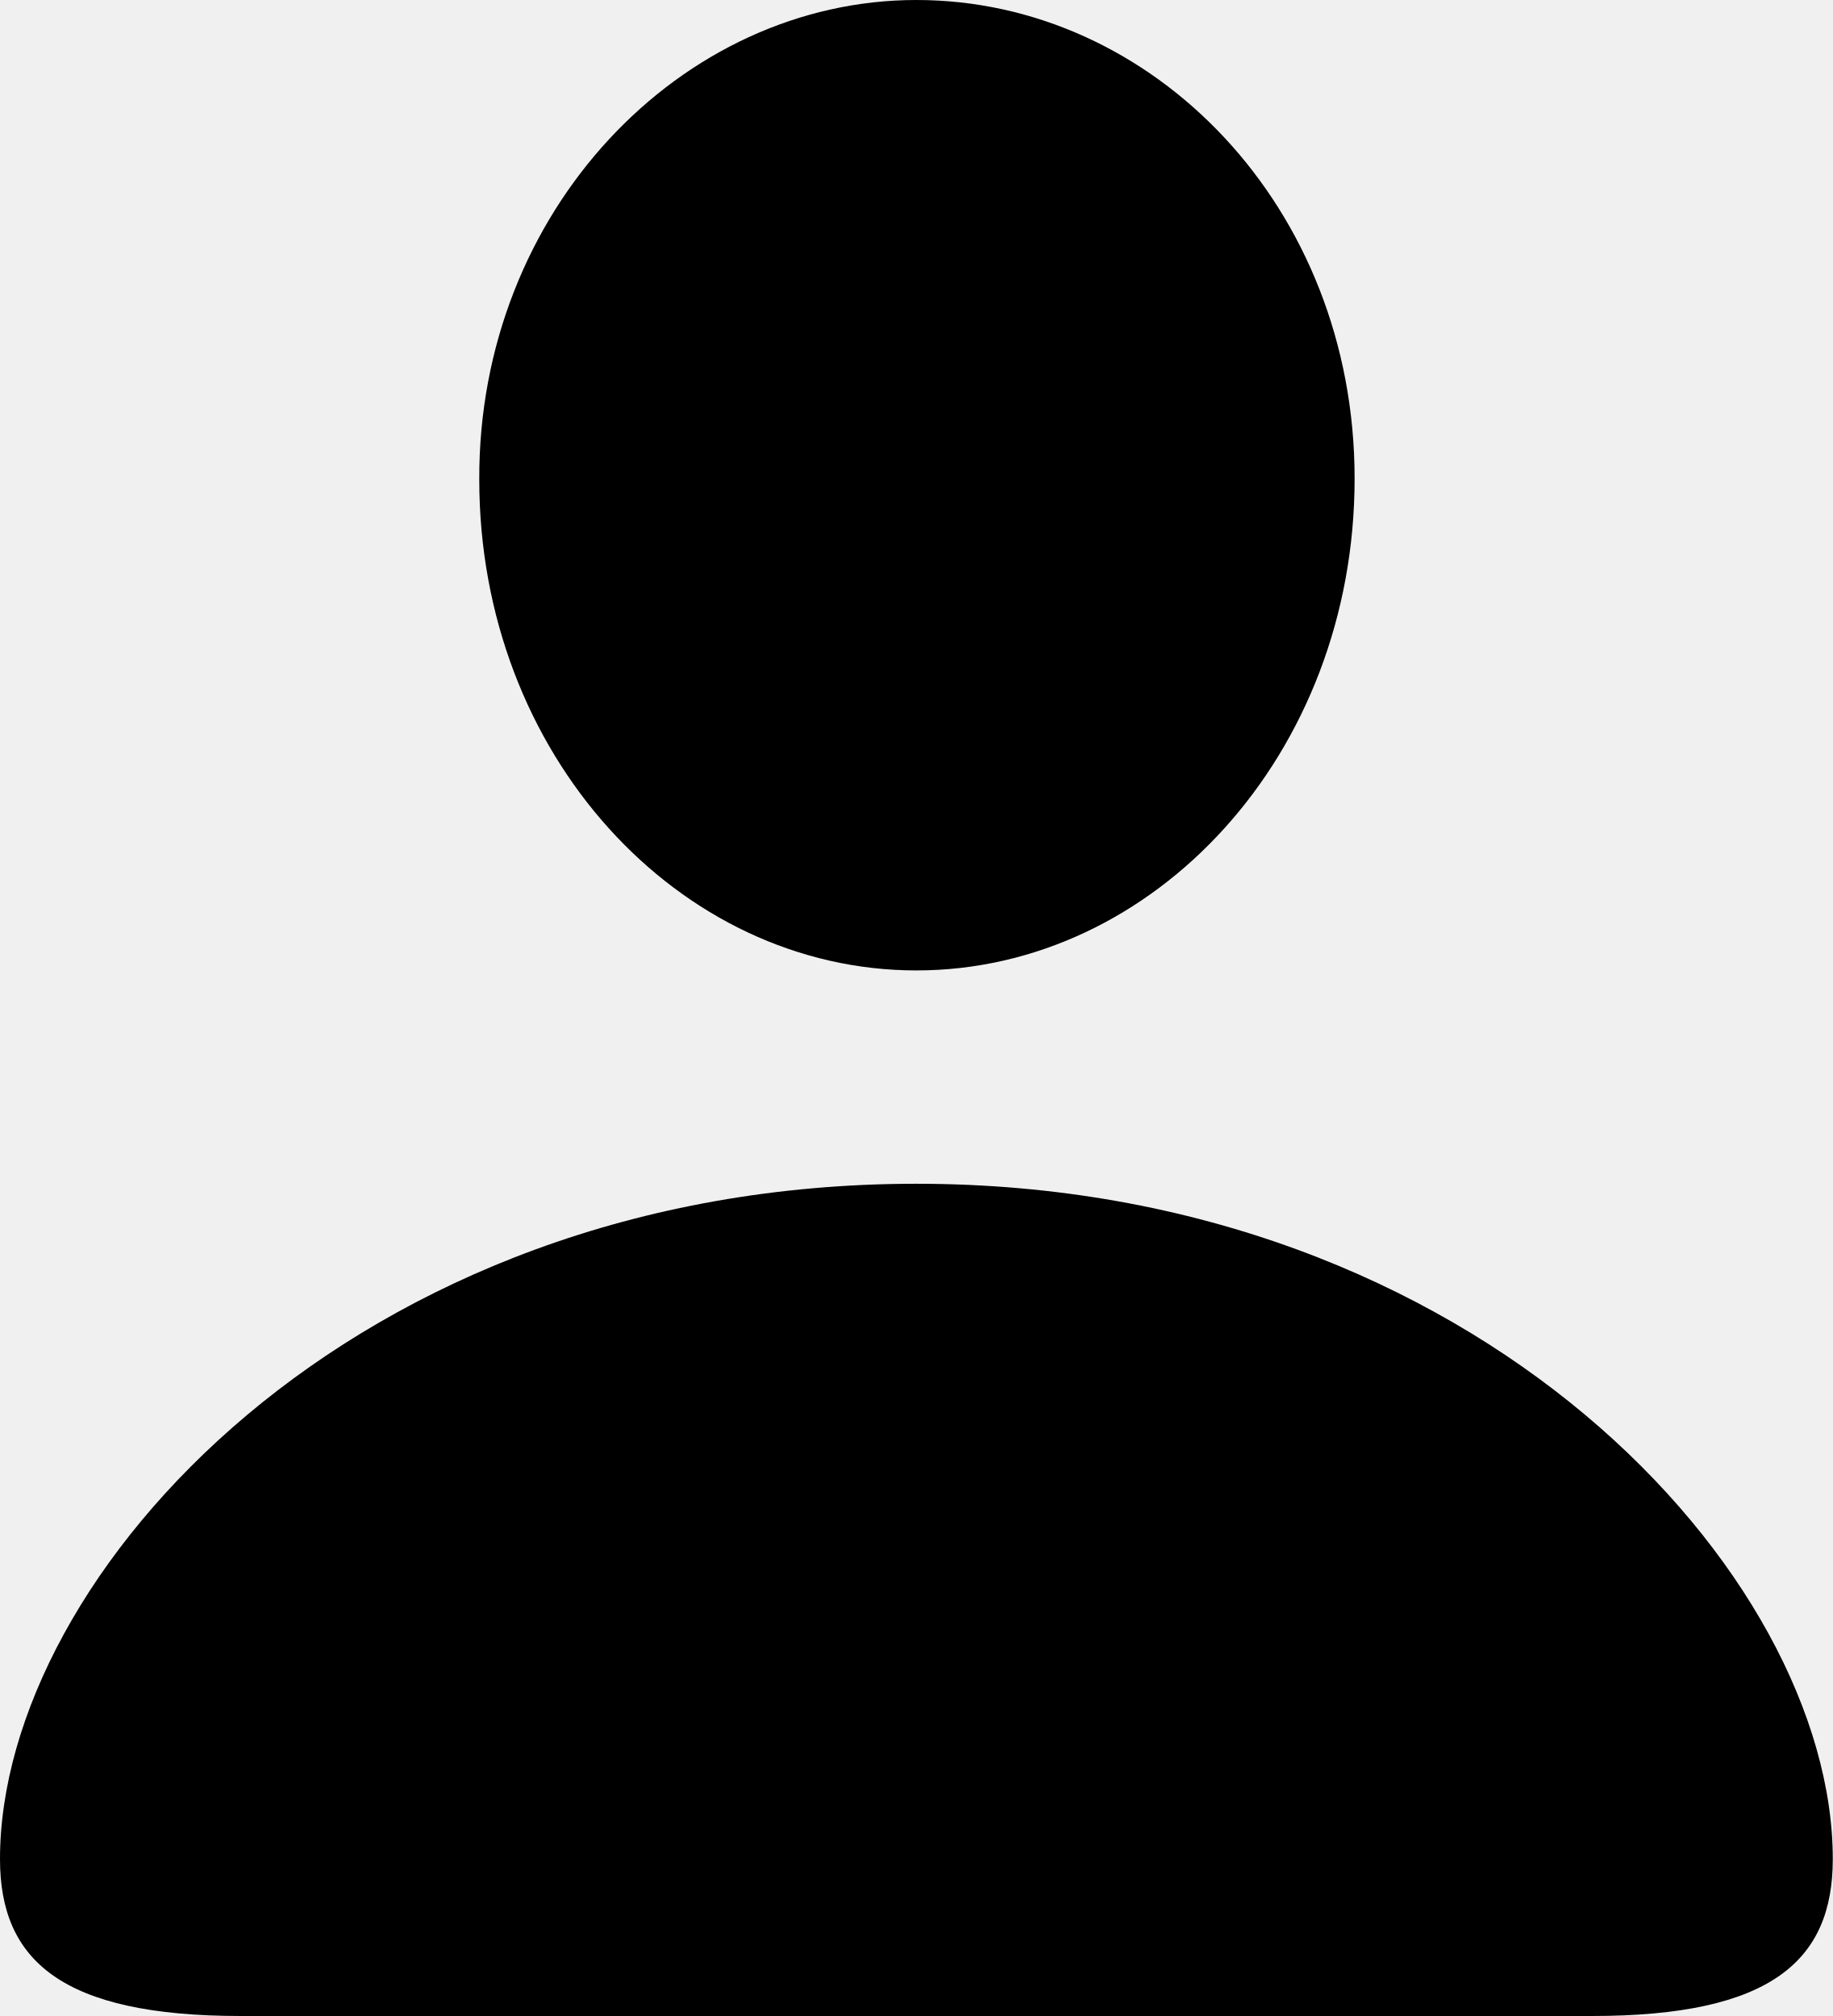
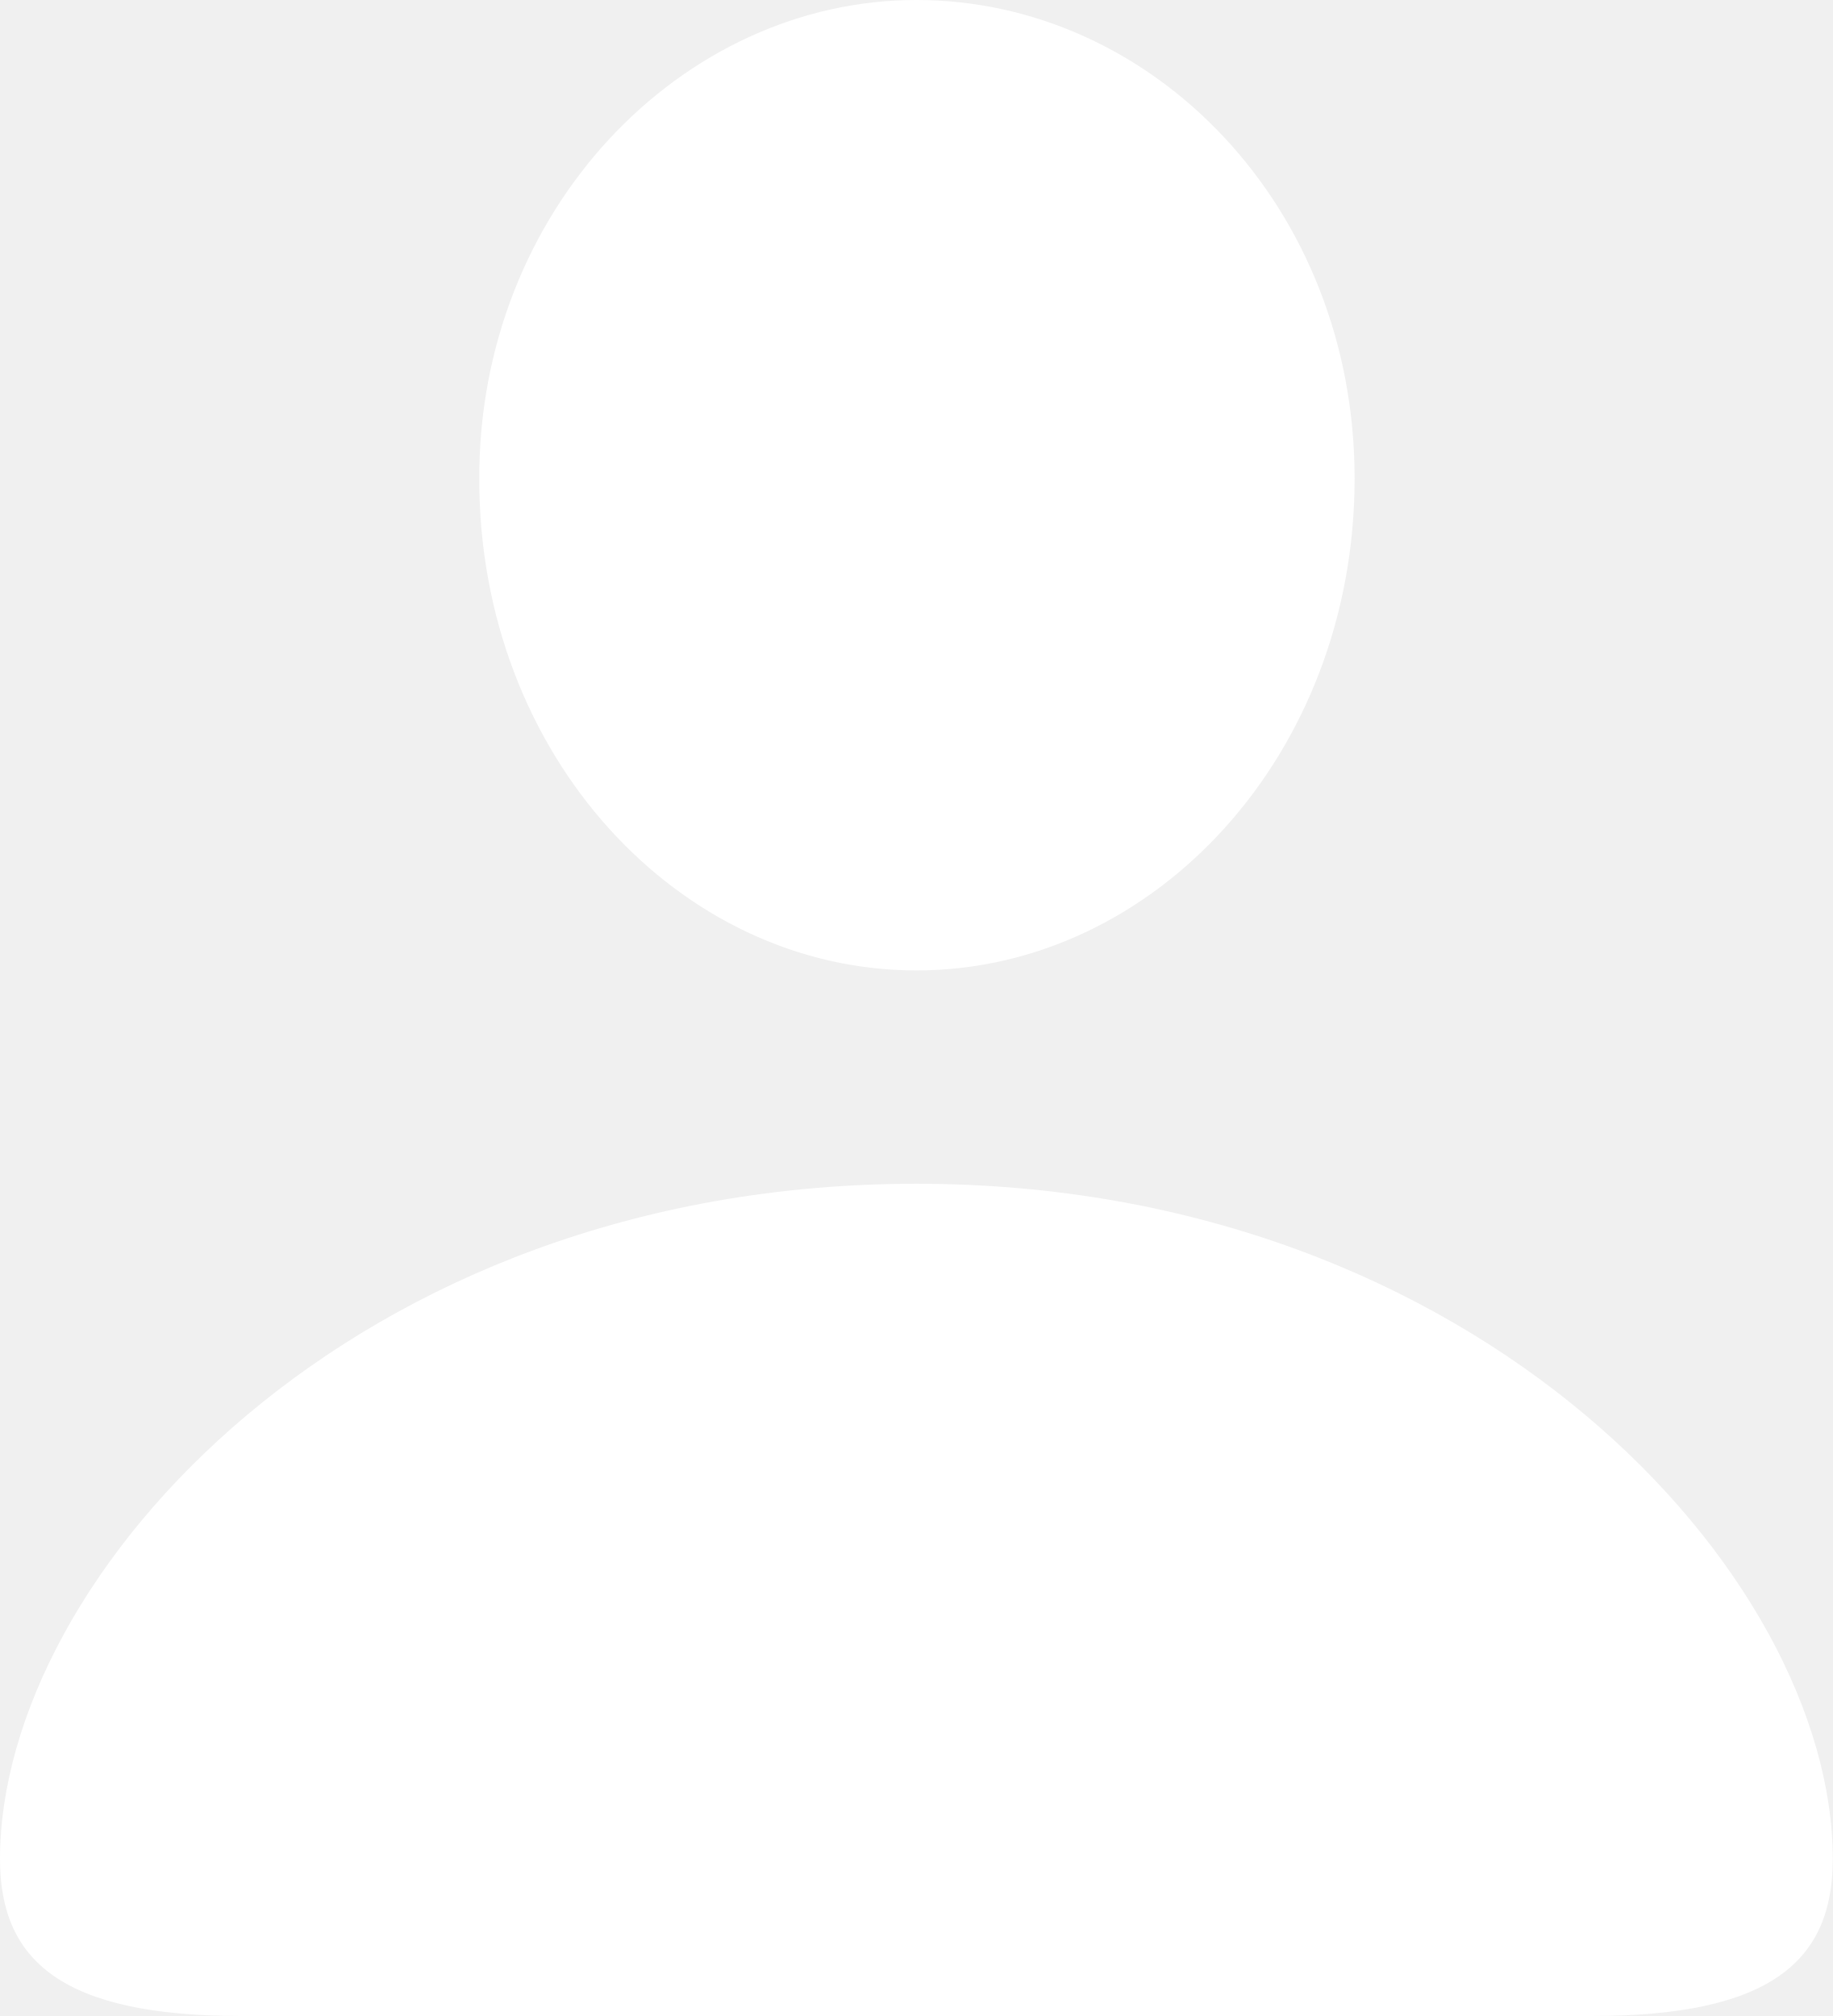
- <svg xmlns="http://www.w3.org/2000/svg" height="11" viewBox="0 0 10 11" width="10" fill="#000" fill-rule="nonzero" role="presentation" class="web-navigation__auth-button-icon icon-button__icon icon-button__icon--before">
+ <svg xmlns="http://www.w3.org/2000/svg" height="11" viewBox="0 0 10 11" width="10" fill="#fff" fill-rule="nonzero" role="presentation" class="web-navigation__auth-button-icon icon-button__icon icon-button__icon--before">
  <g>
    <path d="M5 5.295c-1.296 0-2.385-1.176-2.385-2.678-.006-1.465 1.101-2.617 2.385-2.617 1.29 0 2.391 1.128 2.391 2.611 0 1.508-1.095 2.684-2.391 2.684zM1.314 11c-.976 0-1.314-.302-1.314-.856 0-1.55 1.929-3.685 5-3.685 3.065 0 5 2.135 5 3.685 0 .555-.337.856-1.314.856z" />
  </g>
</svg>
